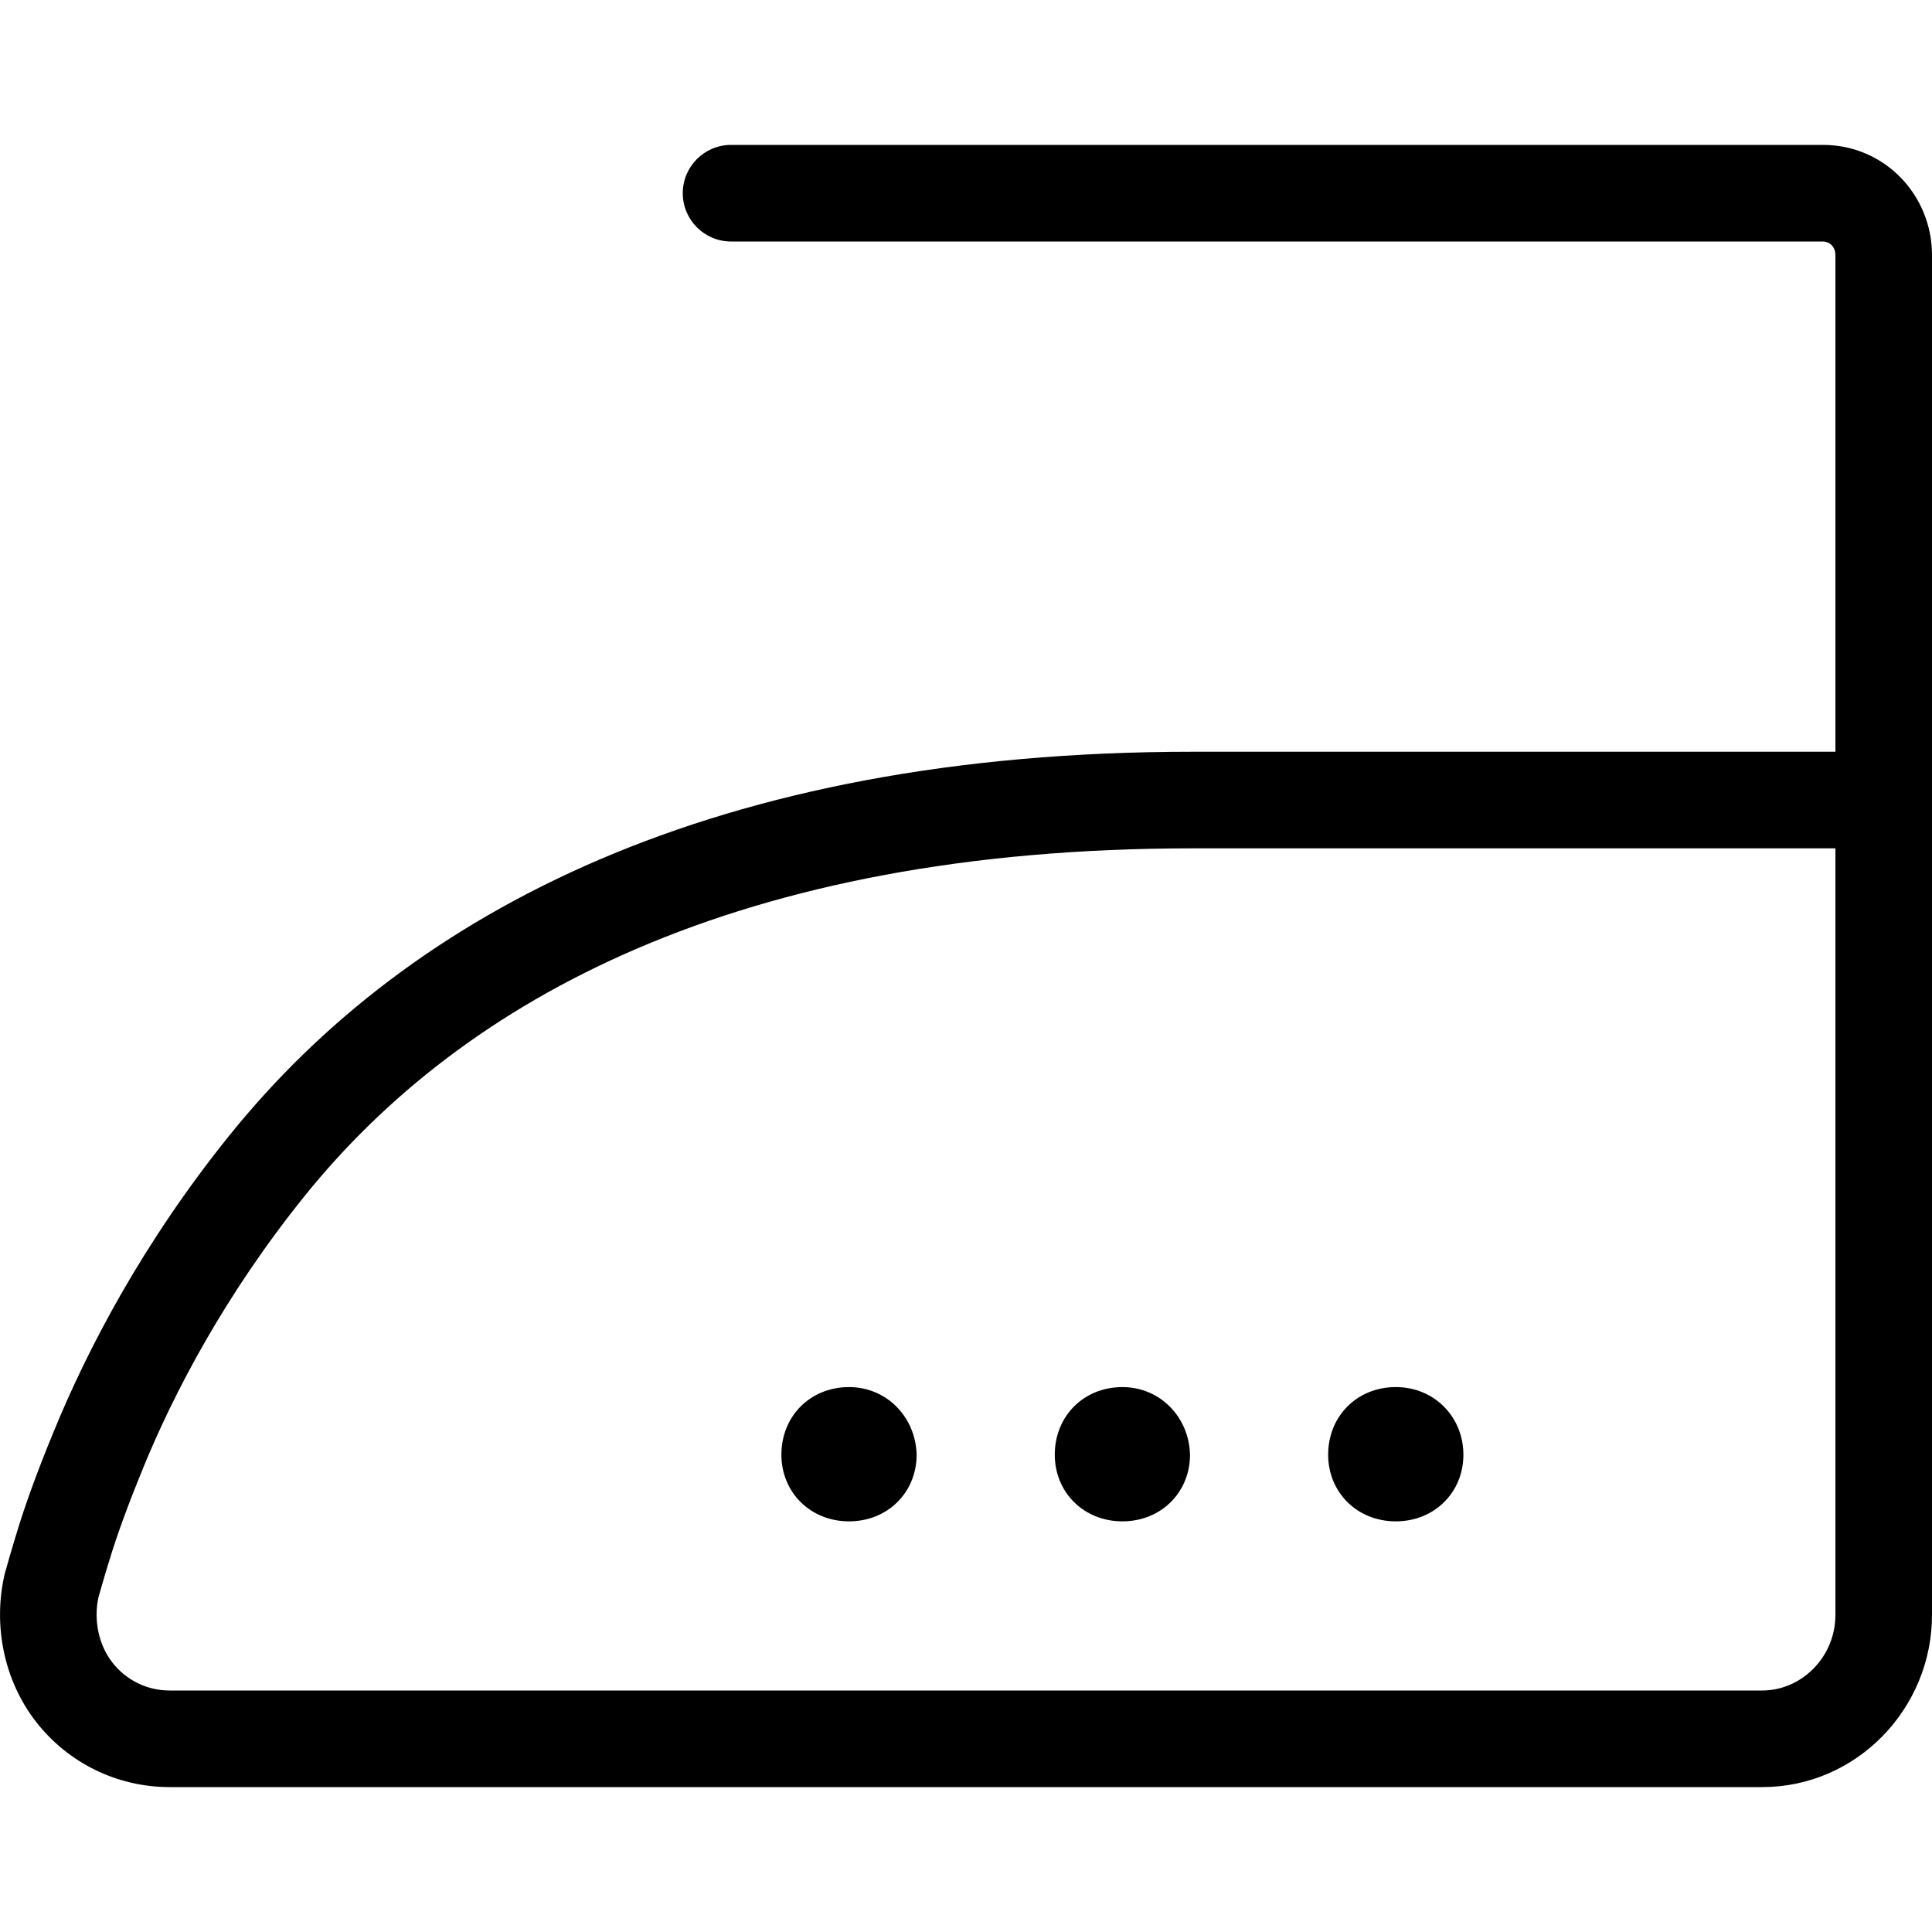
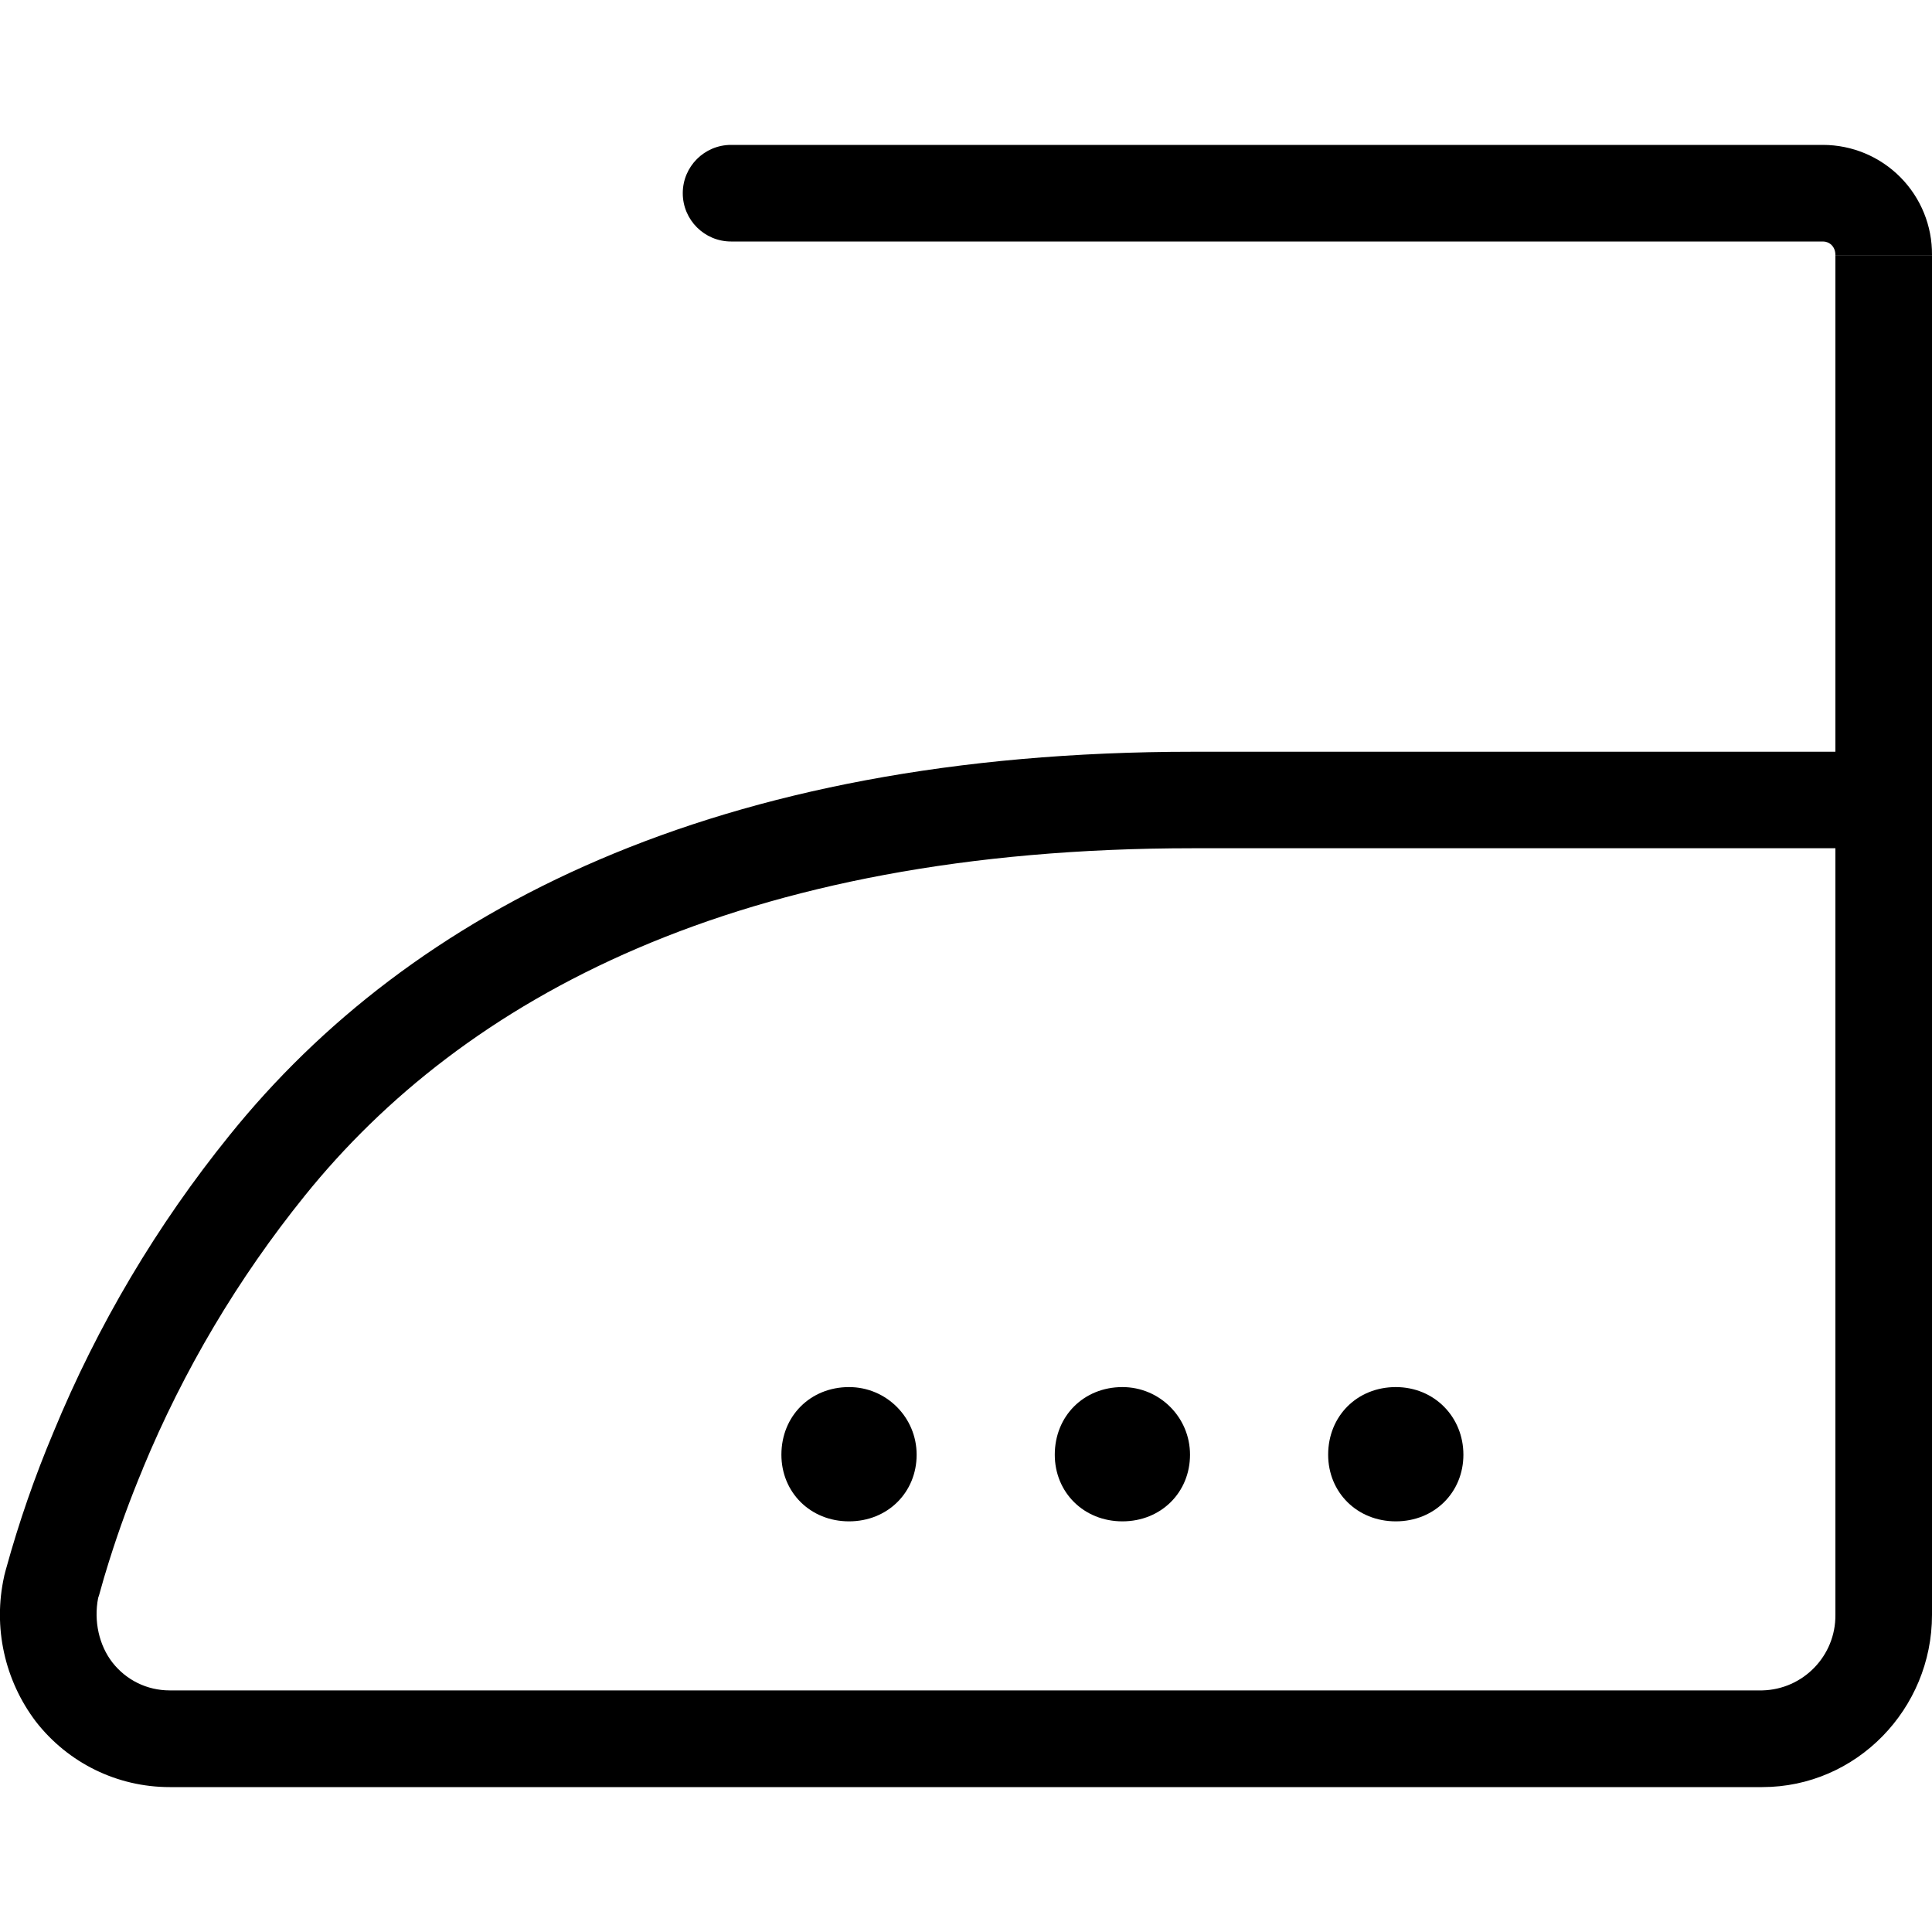
- <svg xmlns="http://www.w3.org/2000/svg" class="icon icon-accordion icon-iron" focusable="false" viewBox="0 0 20 20">
-   <path d="M7.068 2C7.068 1.724 7.292 1.5 7.568 1.5H18.872C19.507 1.5 20 2.017 20 2.641H19C19 2.551 18.936 2.5 18.872 2.5H7.568C7.292 2.5 7.068 2.276 7.068 2ZM0.05 16.289L0.046 16.303L0.043 16.318C-0.069 16.831 0.039 17.394 0.373 17.824C0.705 18.25 1.211 18.5 1.757 18.5H18.243C19.218 18.5 20 17.689 20 16.718V2.641H19V7.782H12.349C7.398 7.782 4.243 9.435 2.378 11.75C1.477 12.866 0.898 13.981 0.553 14.827C0.385 15.233 0.256 15.593 0.177 15.855C0.154 15.928 0.122 16.037 0.097 16.123C0.084 16.168 0.072 16.21 0.064 16.24L0.053 16.276L0.05 16.289ZM19 8.782H12.349C7.636 8.782 4.795 10.344 3.156 12.378C2.327 13.405 1.793 14.433 1.478 15.205L1.478 15.207C1.317 15.596 1.2 15.926 1.134 16.147L1.13 16.159C1.113 16.213 1.084 16.31 1.058 16.4C1.045 16.444 1.034 16.483 1.026 16.512L1.017 16.544C0.969 16.783 1.025 17.033 1.163 17.21C1.306 17.393 1.521 17.5 1.757 17.5H18.243C18.648 17.5 19 17.155 19 16.718V8.782Z" fill-rule="evenodd" />
-   <path d="M8.789 14.359C8.389 14.359 8.089 14.659 8.089 15.059C8.089 15.449 8.389 15.749 8.789 15.749C9.189 15.749 9.489 15.449 9.489 15.059C9.479 14.669 9.179 14.359 8.789 14.359Z" />
-   <path d="M11.619 14.359C11.219 14.359 10.919 14.659 10.919 15.059C10.919 15.449 11.219 15.749 11.619 15.749C12.019 15.749 12.319 15.449 12.319 15.059C12.309 14.669 12.009 14.359 11.619 14.359Z" />
-   <path d="M14.449 14.359C14.049 14.359 13.749 14.659 13.749 15.059C13.749 15.449 14.049 15.749 14.449 15.749C14.849 15.749 15.149 15.449 15.149 15.059C15.149 14.669 14.849 14.359 14.449 14.359Z" />
+ <svg xmlns="http://www.w3.org/2000/svg" class="icon icon-accordion icon-iron" viewBox="0 0 20 20">
+   <path fill-rule="evenodd" d="M7.068 2a.5.5 0 0 1 .5-.5h11.304A1.13 1.13 0 0 1 20 2.64h-1c0-.09-.064-.14-.128-.14H7.568a.5.5 0 0 1-.5-.5M.05 16.29l-.004.013-.003.015a1.83 1.83 0 0 0 .33 1.506c.332.425.838.676 1.384.676h16.486c.976 0 1.757-.81 1.757-1.782V2.641h-1v5.141h-6.65c-4.952 0-8.107 1.653-9.972 3.968a12.4 12.4 0 0 0-1.825 3.077 11.5 11.5 0 0 0-.49 1.413l-.01.036zM19 8.781h-6.65c-4.714 0-7.555 1.562-9.194 3.596a11.5 11.5 0 0 0-1.678 2.827v.002a11 11 0 0 0-.344.94l-.004.012a9 9 0 0 0-.104.354l-.01.03c-.047.24.01.49.147.667.143.183.358.29.594.29h16.486a.775.775 0 0 0 .757-.782z" />
+   <path d="M8.789 14.359c-.4 0-.7.3-.7.7 0 .39.3.69.7.69s.7-.3.7-.69a.7.7 0 0 0-.7-.7M11.619 14.359c-.4 0-.7.3-.7.7 0 .39.3.69.7.69s.7-.3.7-.69a.7.7 0 0 0-.7-.7M14.449 14.359c-.4 0-.7.3-.7.7 0 .39.3.69.7.69s.7-.3.7-.69-.3-.7-.7-.7" />
</svg>
